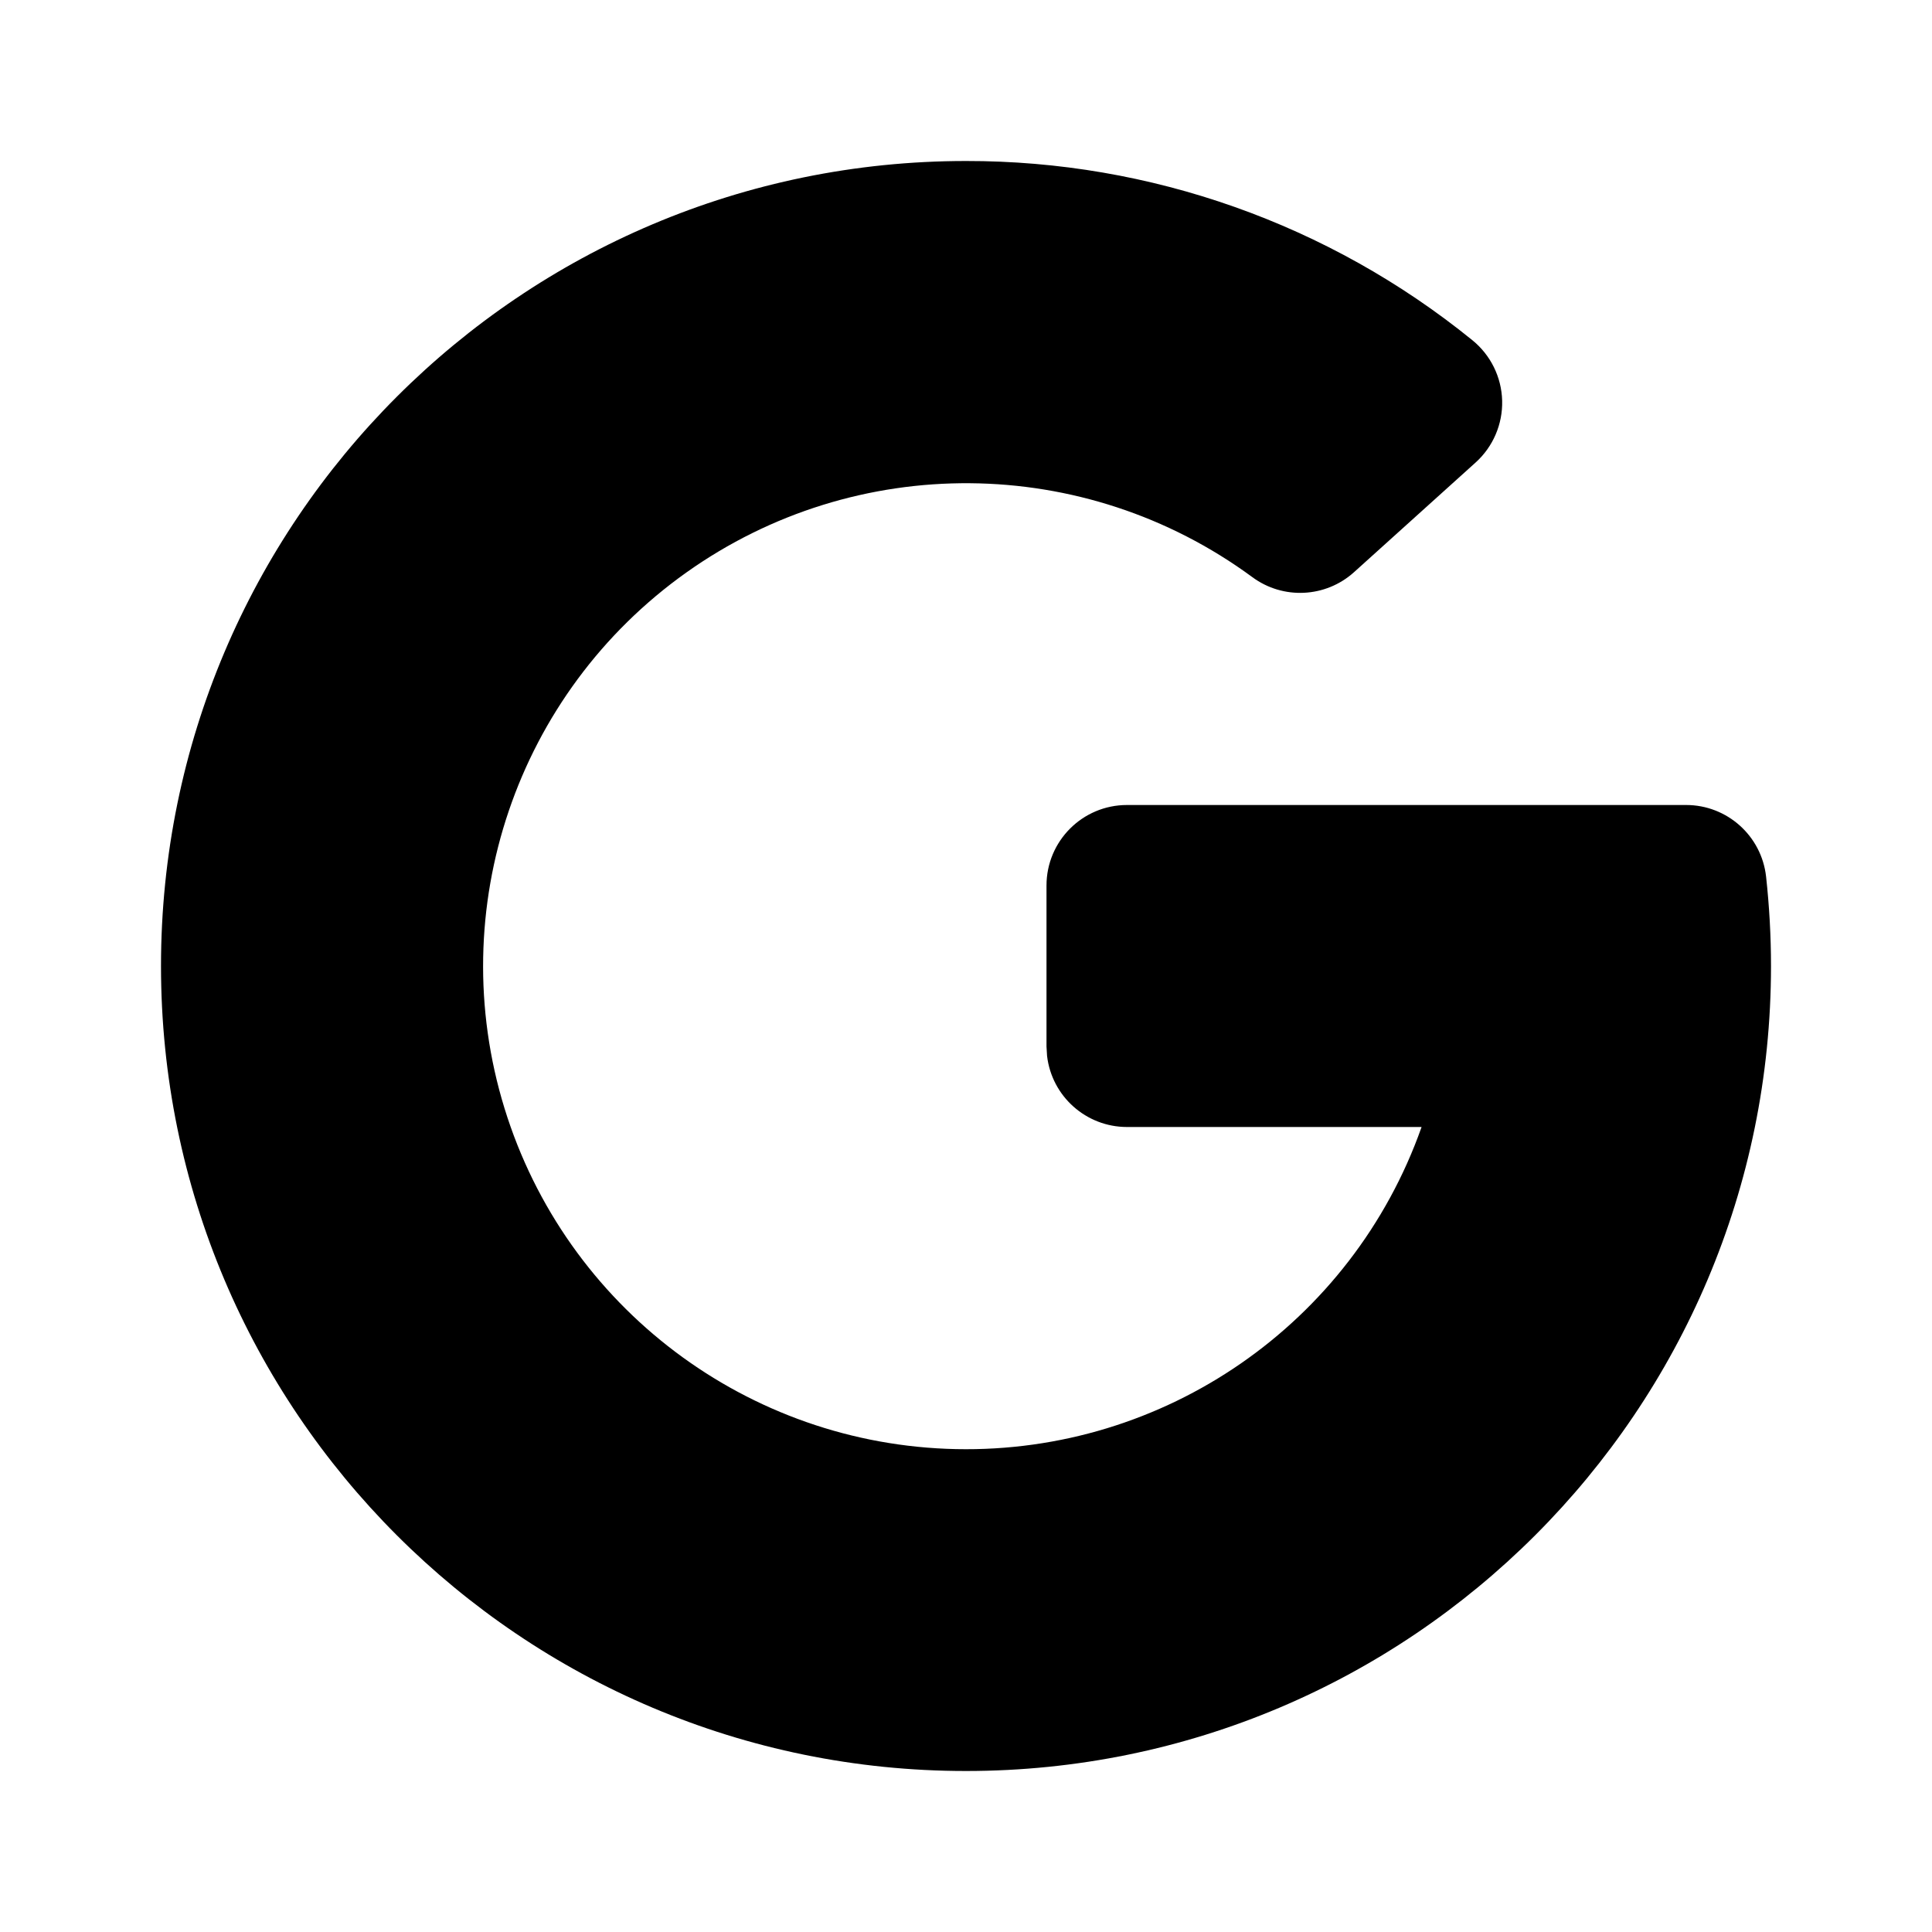
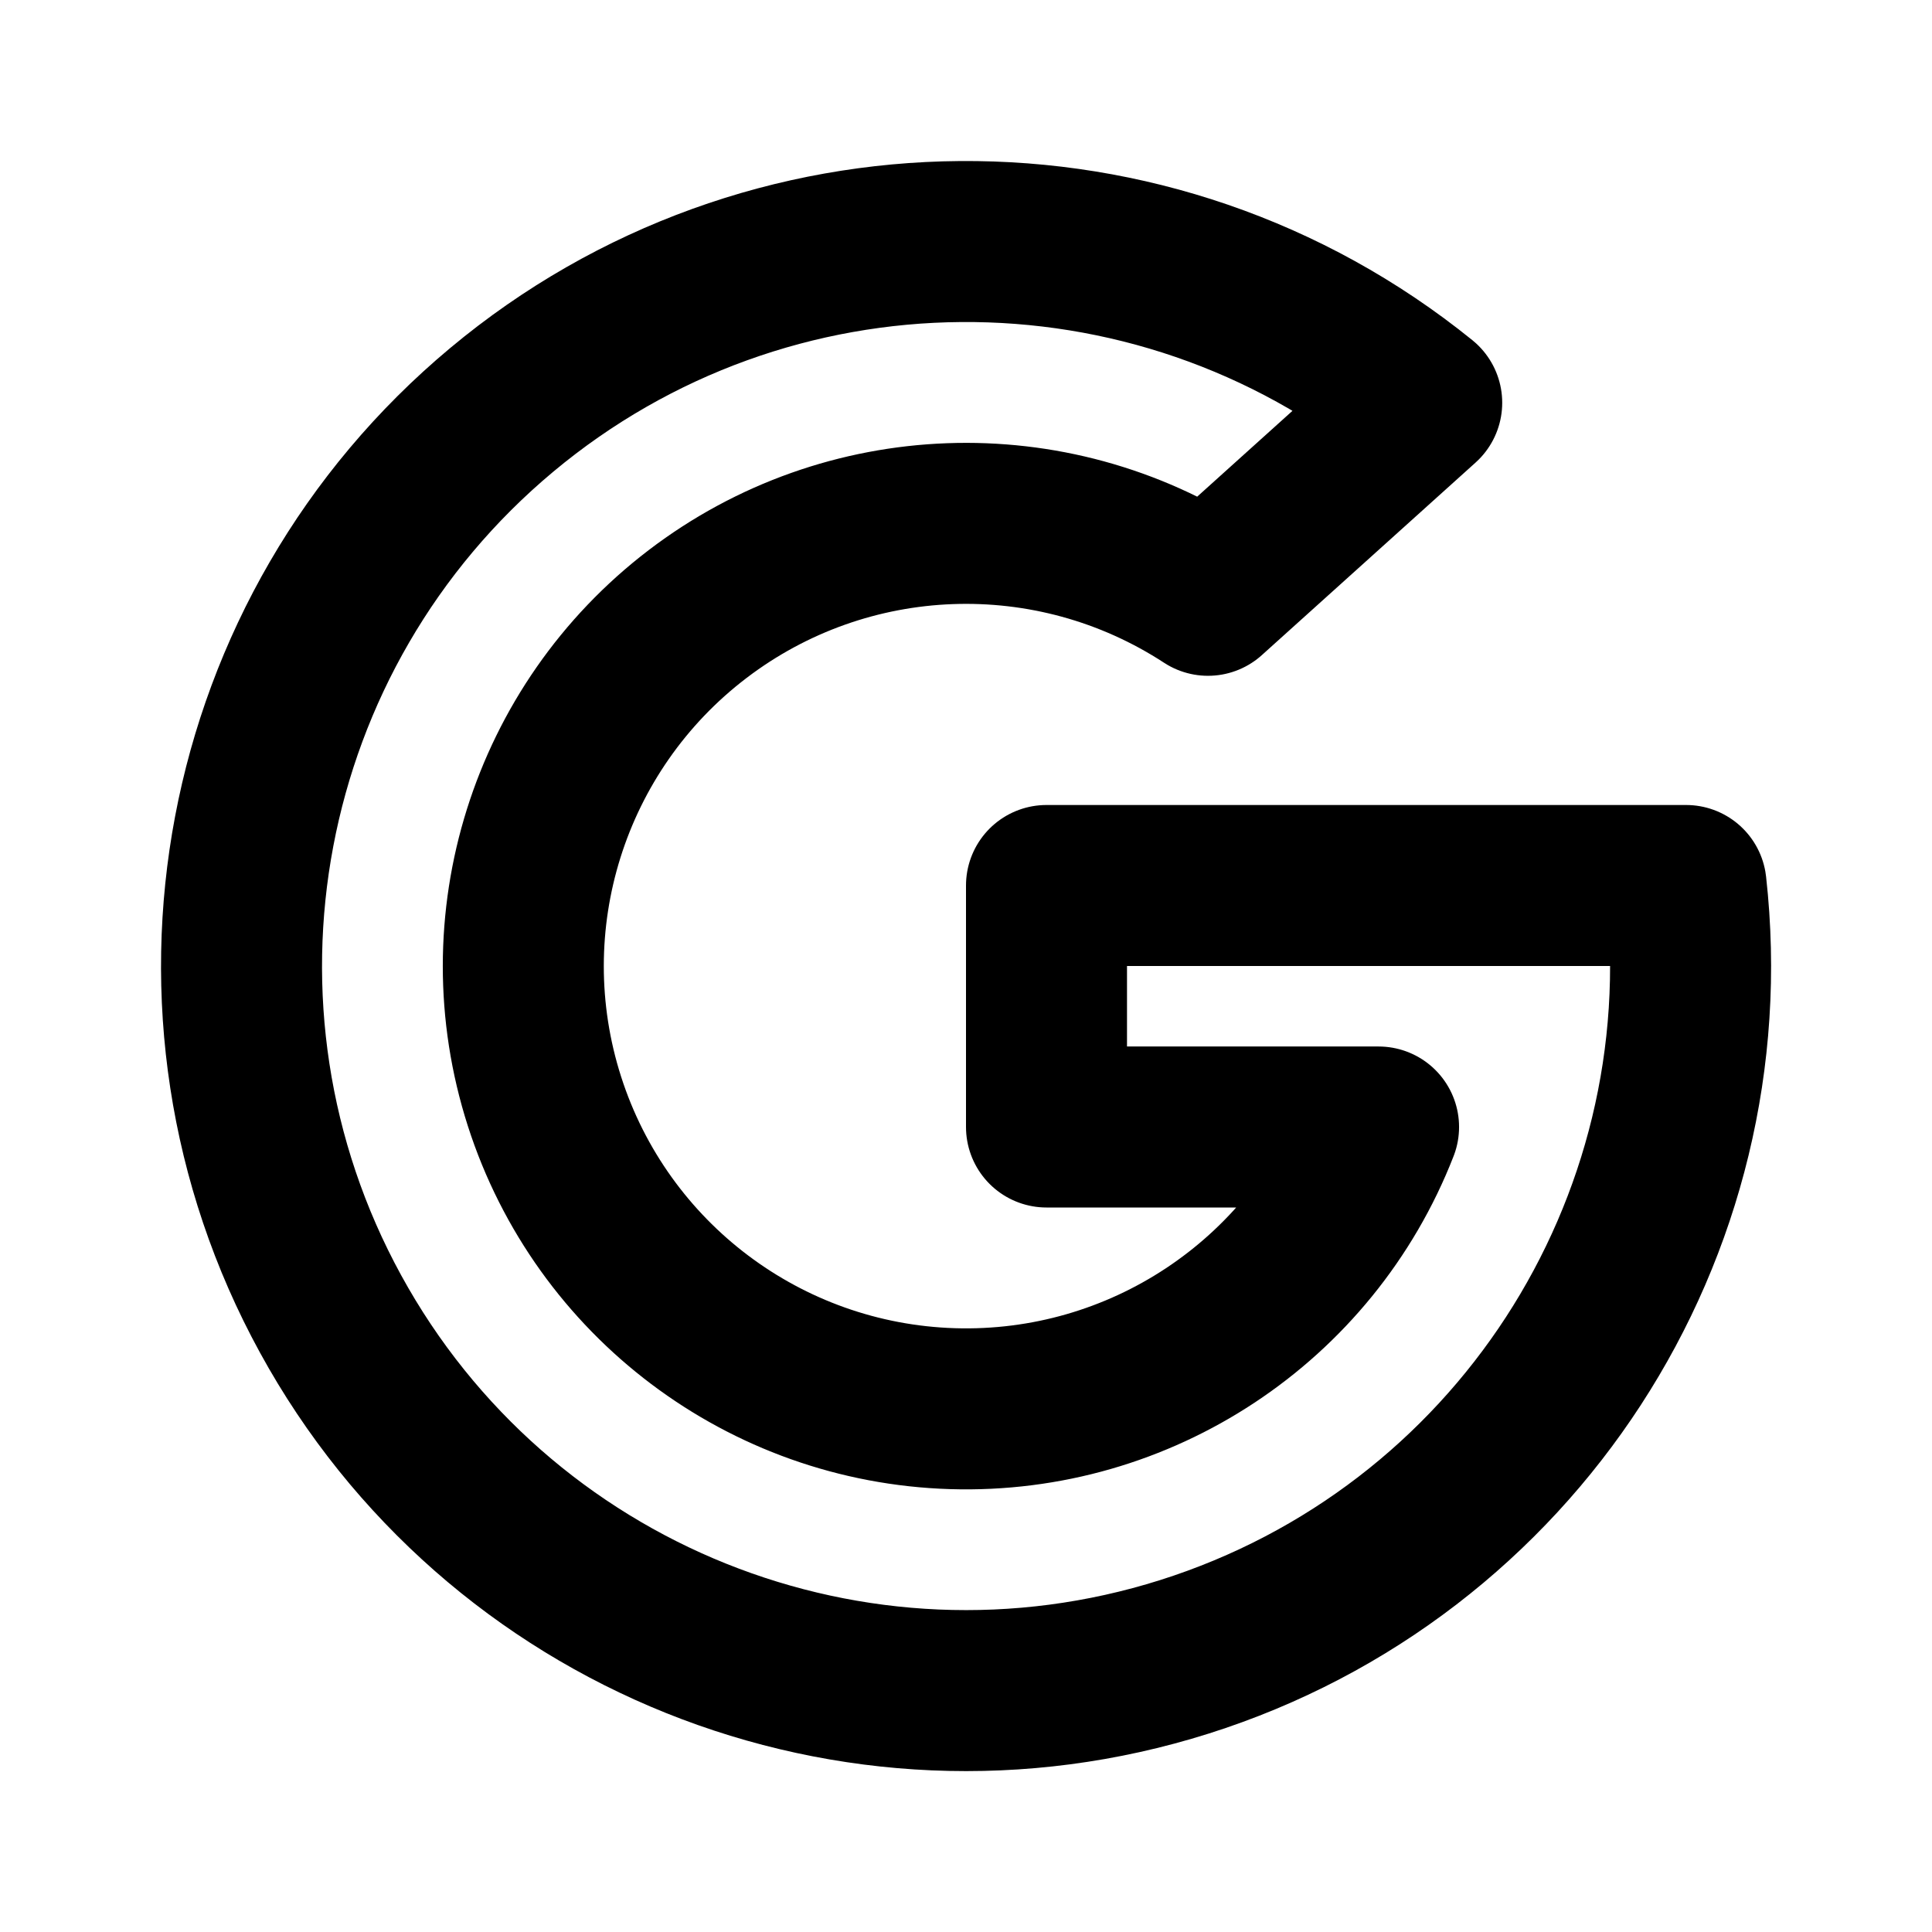
- <svg xmlns="http://www.w3.org/2000/svg" width="24" height="24" viewBox="0 0 24 24" fill="currentColor" class="icon icon-tabler icons-tabler-filled icon-tabler-brand-google">
+ <svg xmlns="http://www.w3.org/2000/svg" width="24" height="24" viewBox="0 0 24 24" fill="none" stroke="currentColor" stroke-width="2" stroke-linecap="round" stroke-linejoin="round" class="icon icon-tabler icons-tabler-outline icon-tabler-brand-google">
  <path stroke="none" d="M0 0h24v24H0z" fill="none" />
-   <path d="M12 2a9.96 9.96 0 0 1 6.29 2.226a1 1 0 0 1 .04 1.52l-1.51 1.362a1 1 0 0 1 -1.265 .06a6 6 0 1 0 2.103 6.836l.001 -.004h-3.66a1 1 0 0 1 -.992 -.883l-.007 -.117v-2a1 1 0 0 1 1 -1h6.945a1 1 0 0 1 .994 .89c.04 .367 .061 .737 .061 1.11c0 5.523 -4.477 10 -10 10s-10 -4.477 -10 -10s4.477 -10 10 -10z" />
+   <path d="M20.945 11a9 9 0 1 1 -3.284 -5.997l-2.655 2.392a5.5 5.5 0 1 0 2.119 6.605h-4.125v-3h7.945z" />
</svg>
